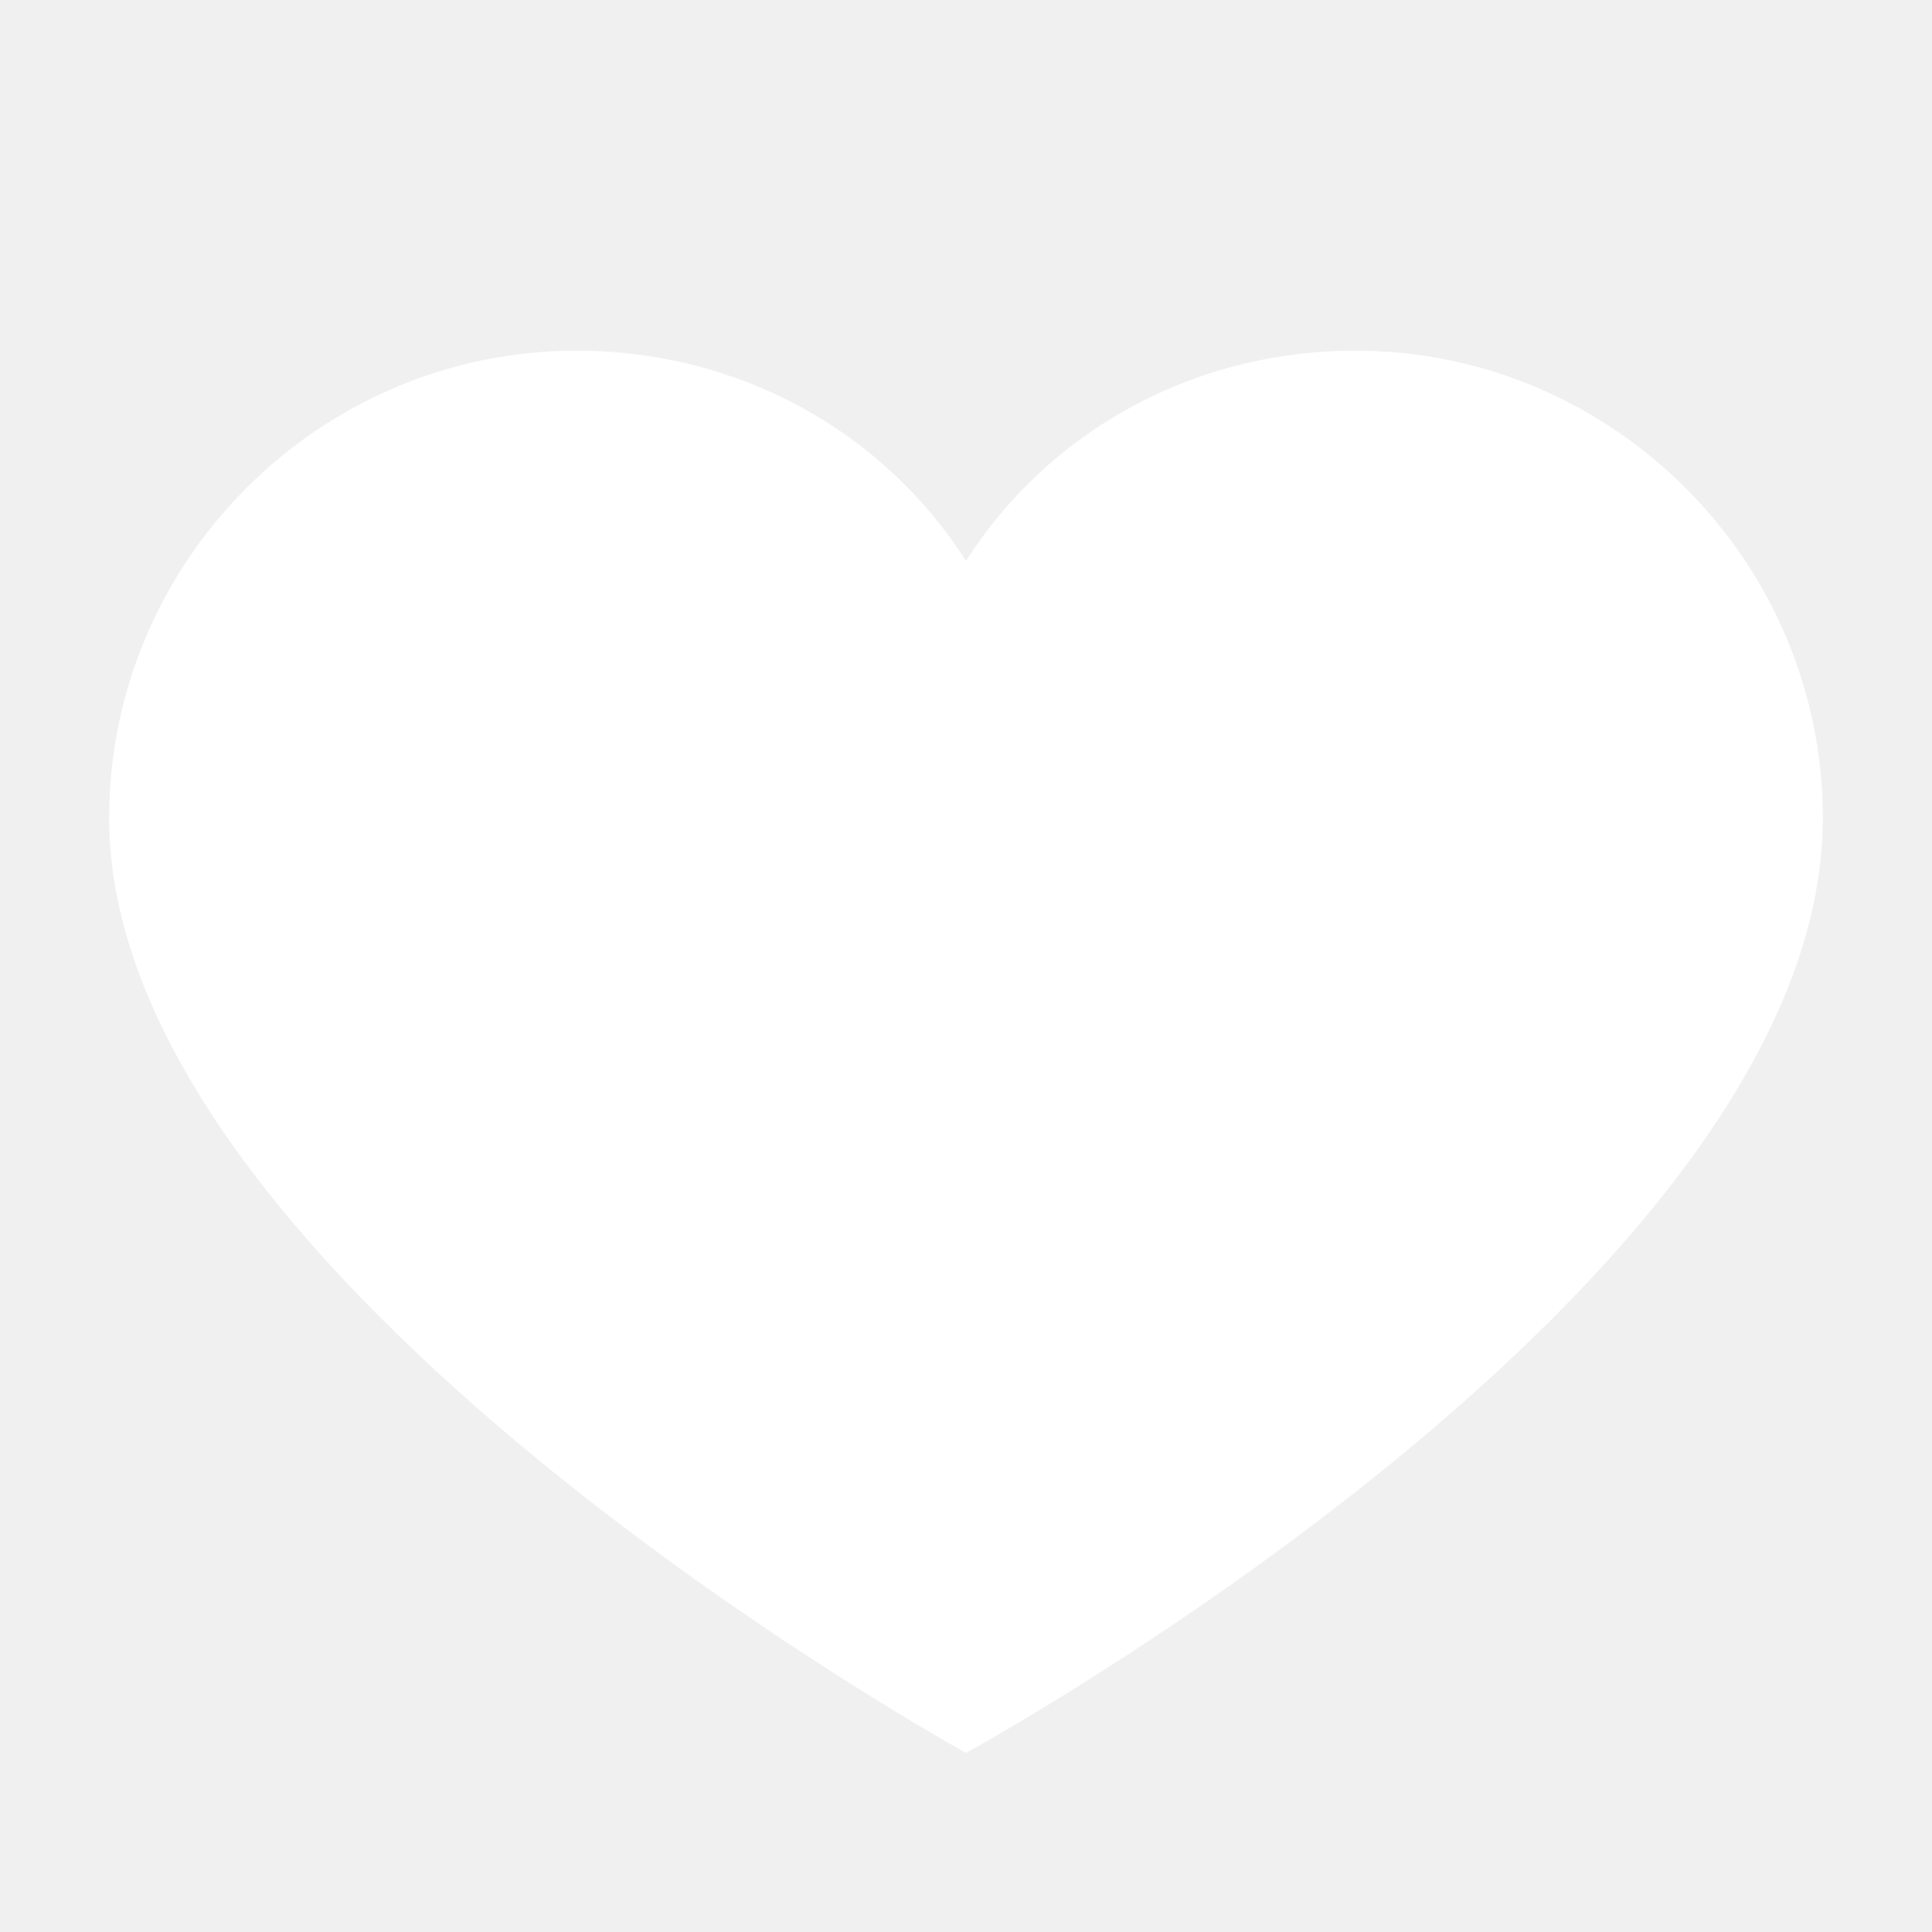
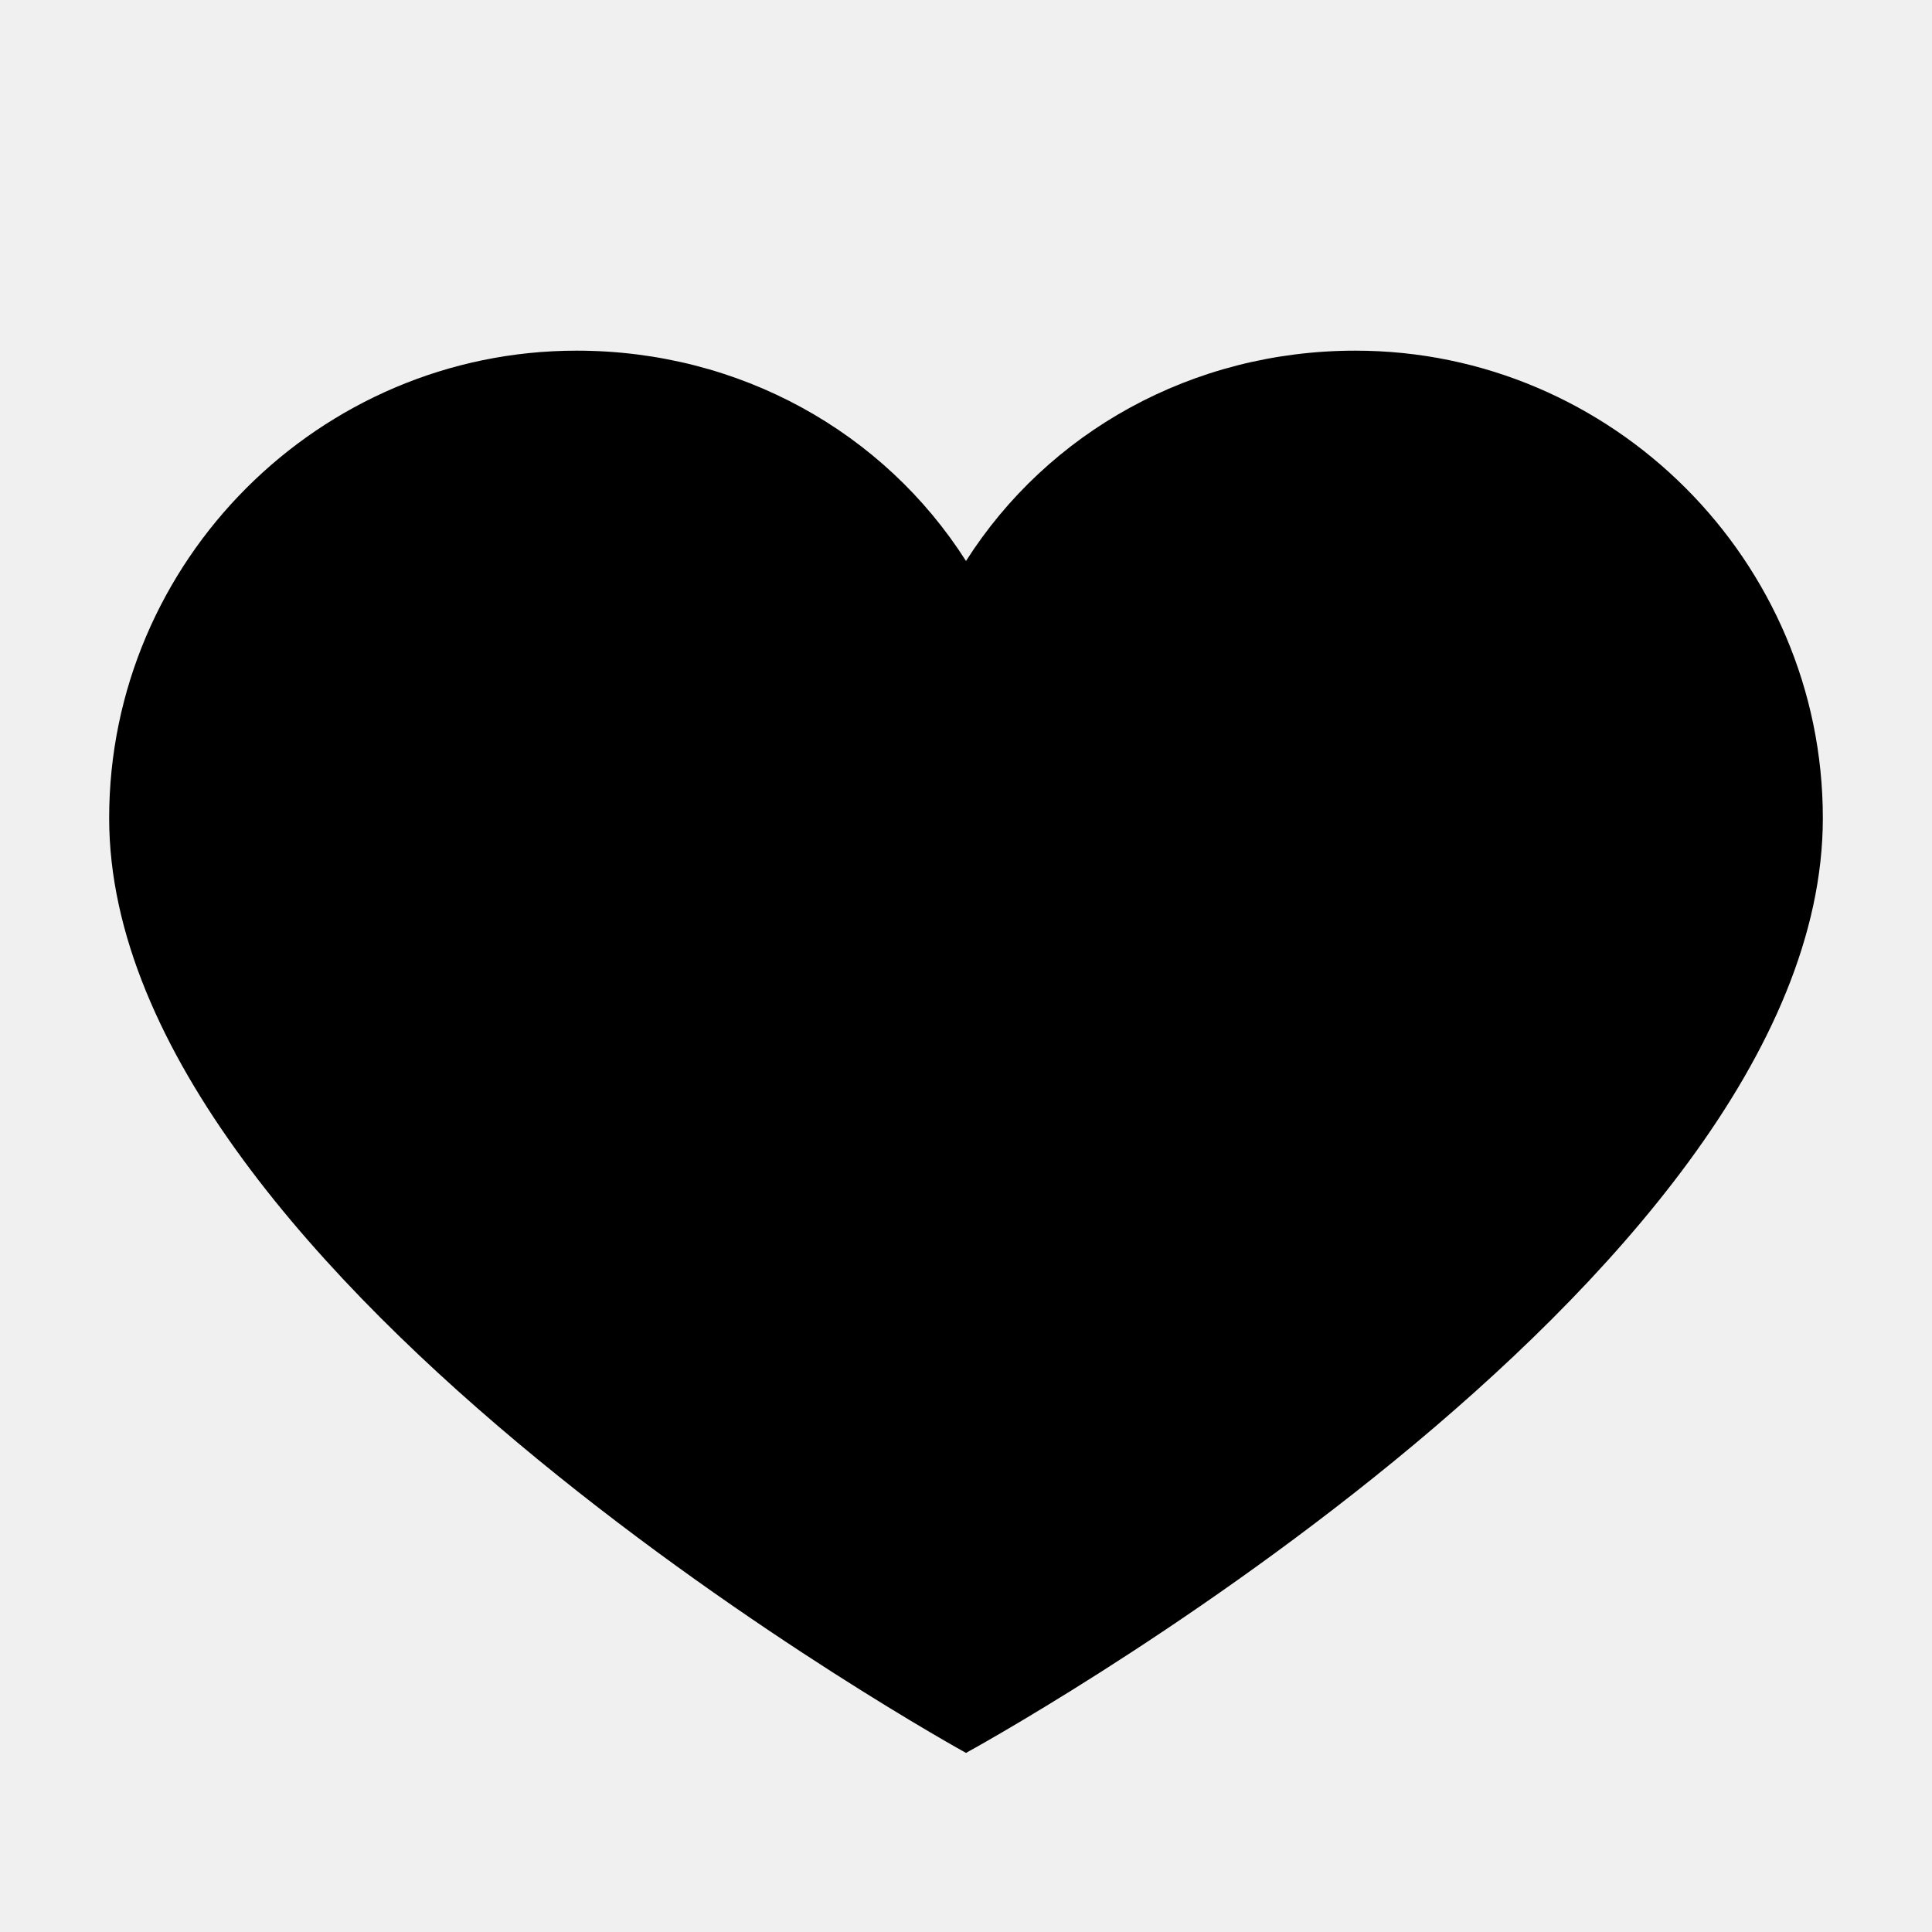
<svg xmlns="http://www.w3.org/2000/svg" width="40" zoomAndPan="magnify" viewBox="0 0 30 30" height="40" preserveAspectRatio="xMidYMid meet" version="1.0">
-   <path fill="#ffffff" d="M 21.047 5.445 C 18.508 5.445 16.27 6.715 15 8.711 C 13.73 6.715 11.492 5.445 8.953 5.445 C 4.961 5.445 1.695 8.711 1.695 12.703 C 1.695 19.898 15 27.219 15 27.219 C 15 27.219 28.305 19.961 28.305 12.703 C 28.305 8.711 25.039 5.445 21.047 5.445 " fill-opacity="1" fill-rule="nonzero" />
+   <path fill="currentColor" d="M 21.047 5.445 C 18.508 5.445 16.27 6.715 15 8.711 C 13.73 6.715 11.492 5.445 8.953 5.445 C 4.961 5.445 1.695 8.711 1.695 12.703 C 1.695 19.898 15 27.219 15 27.219 C 15 27.219 28.305 19.961 28.305 12.703 C 28.305 8.711 25.039 5.445 21.047 5.445 " fill-opacity="1" fill-rule="nonzero" />
</svg>
